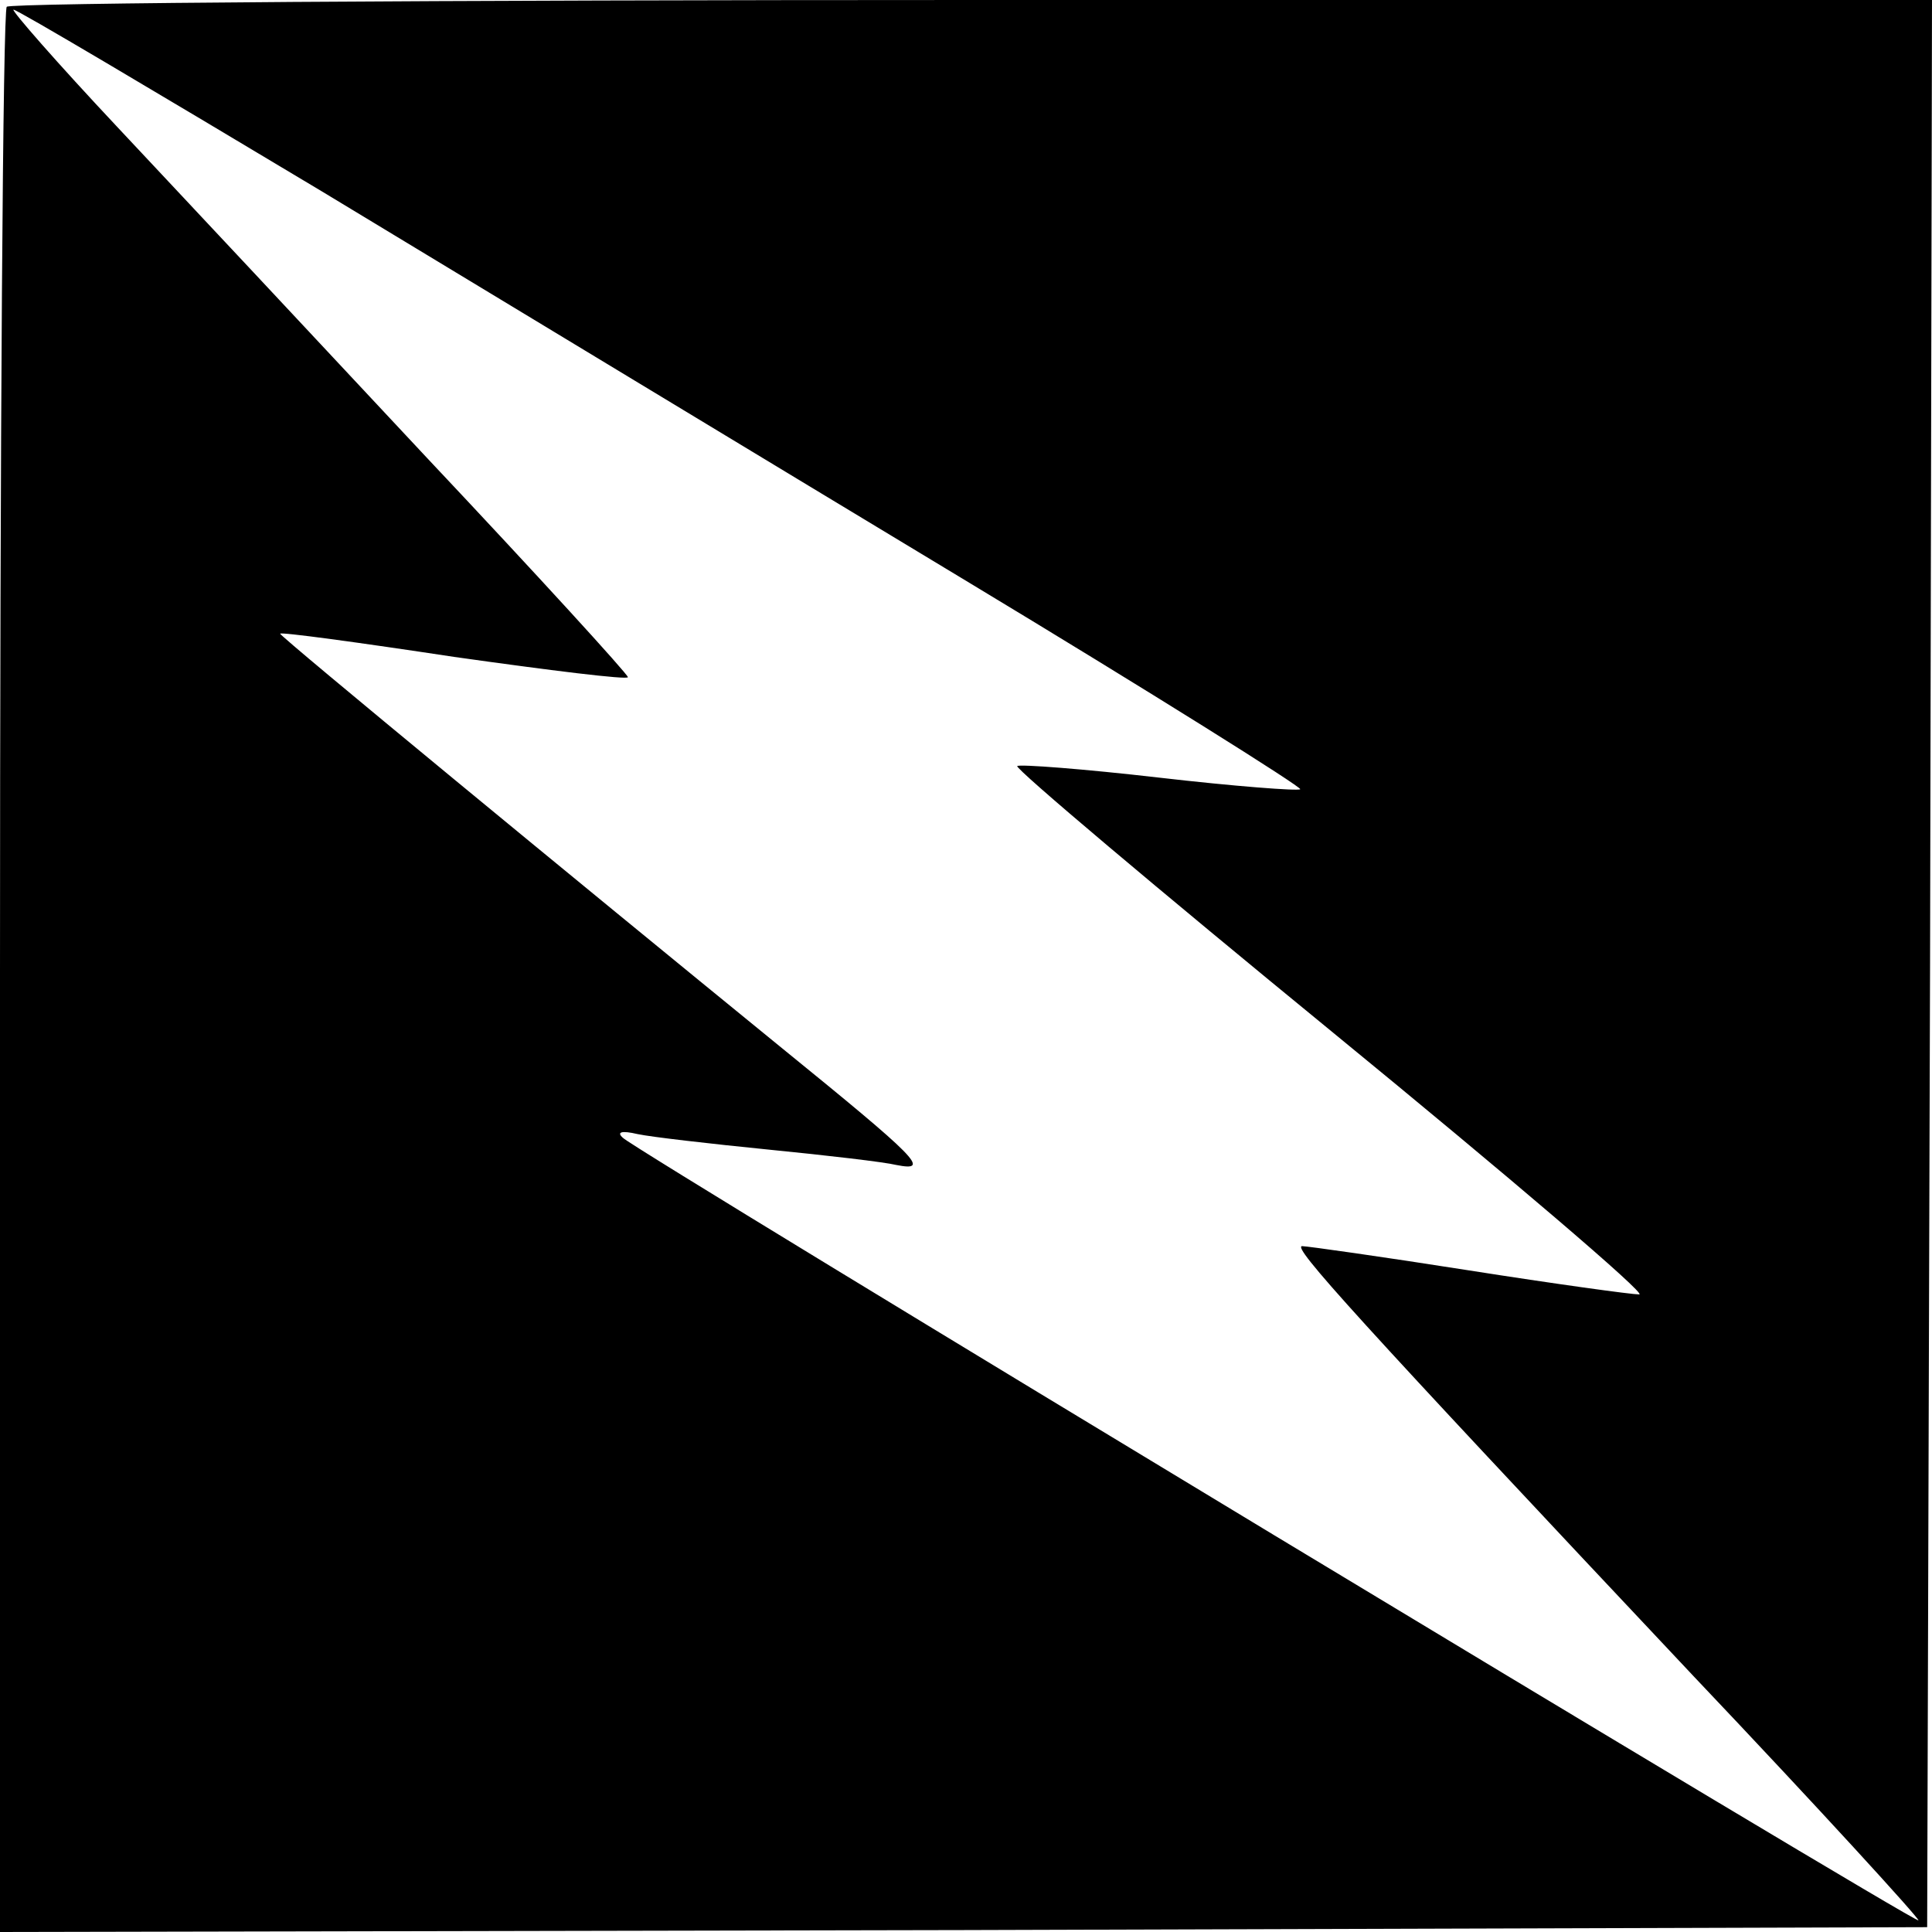
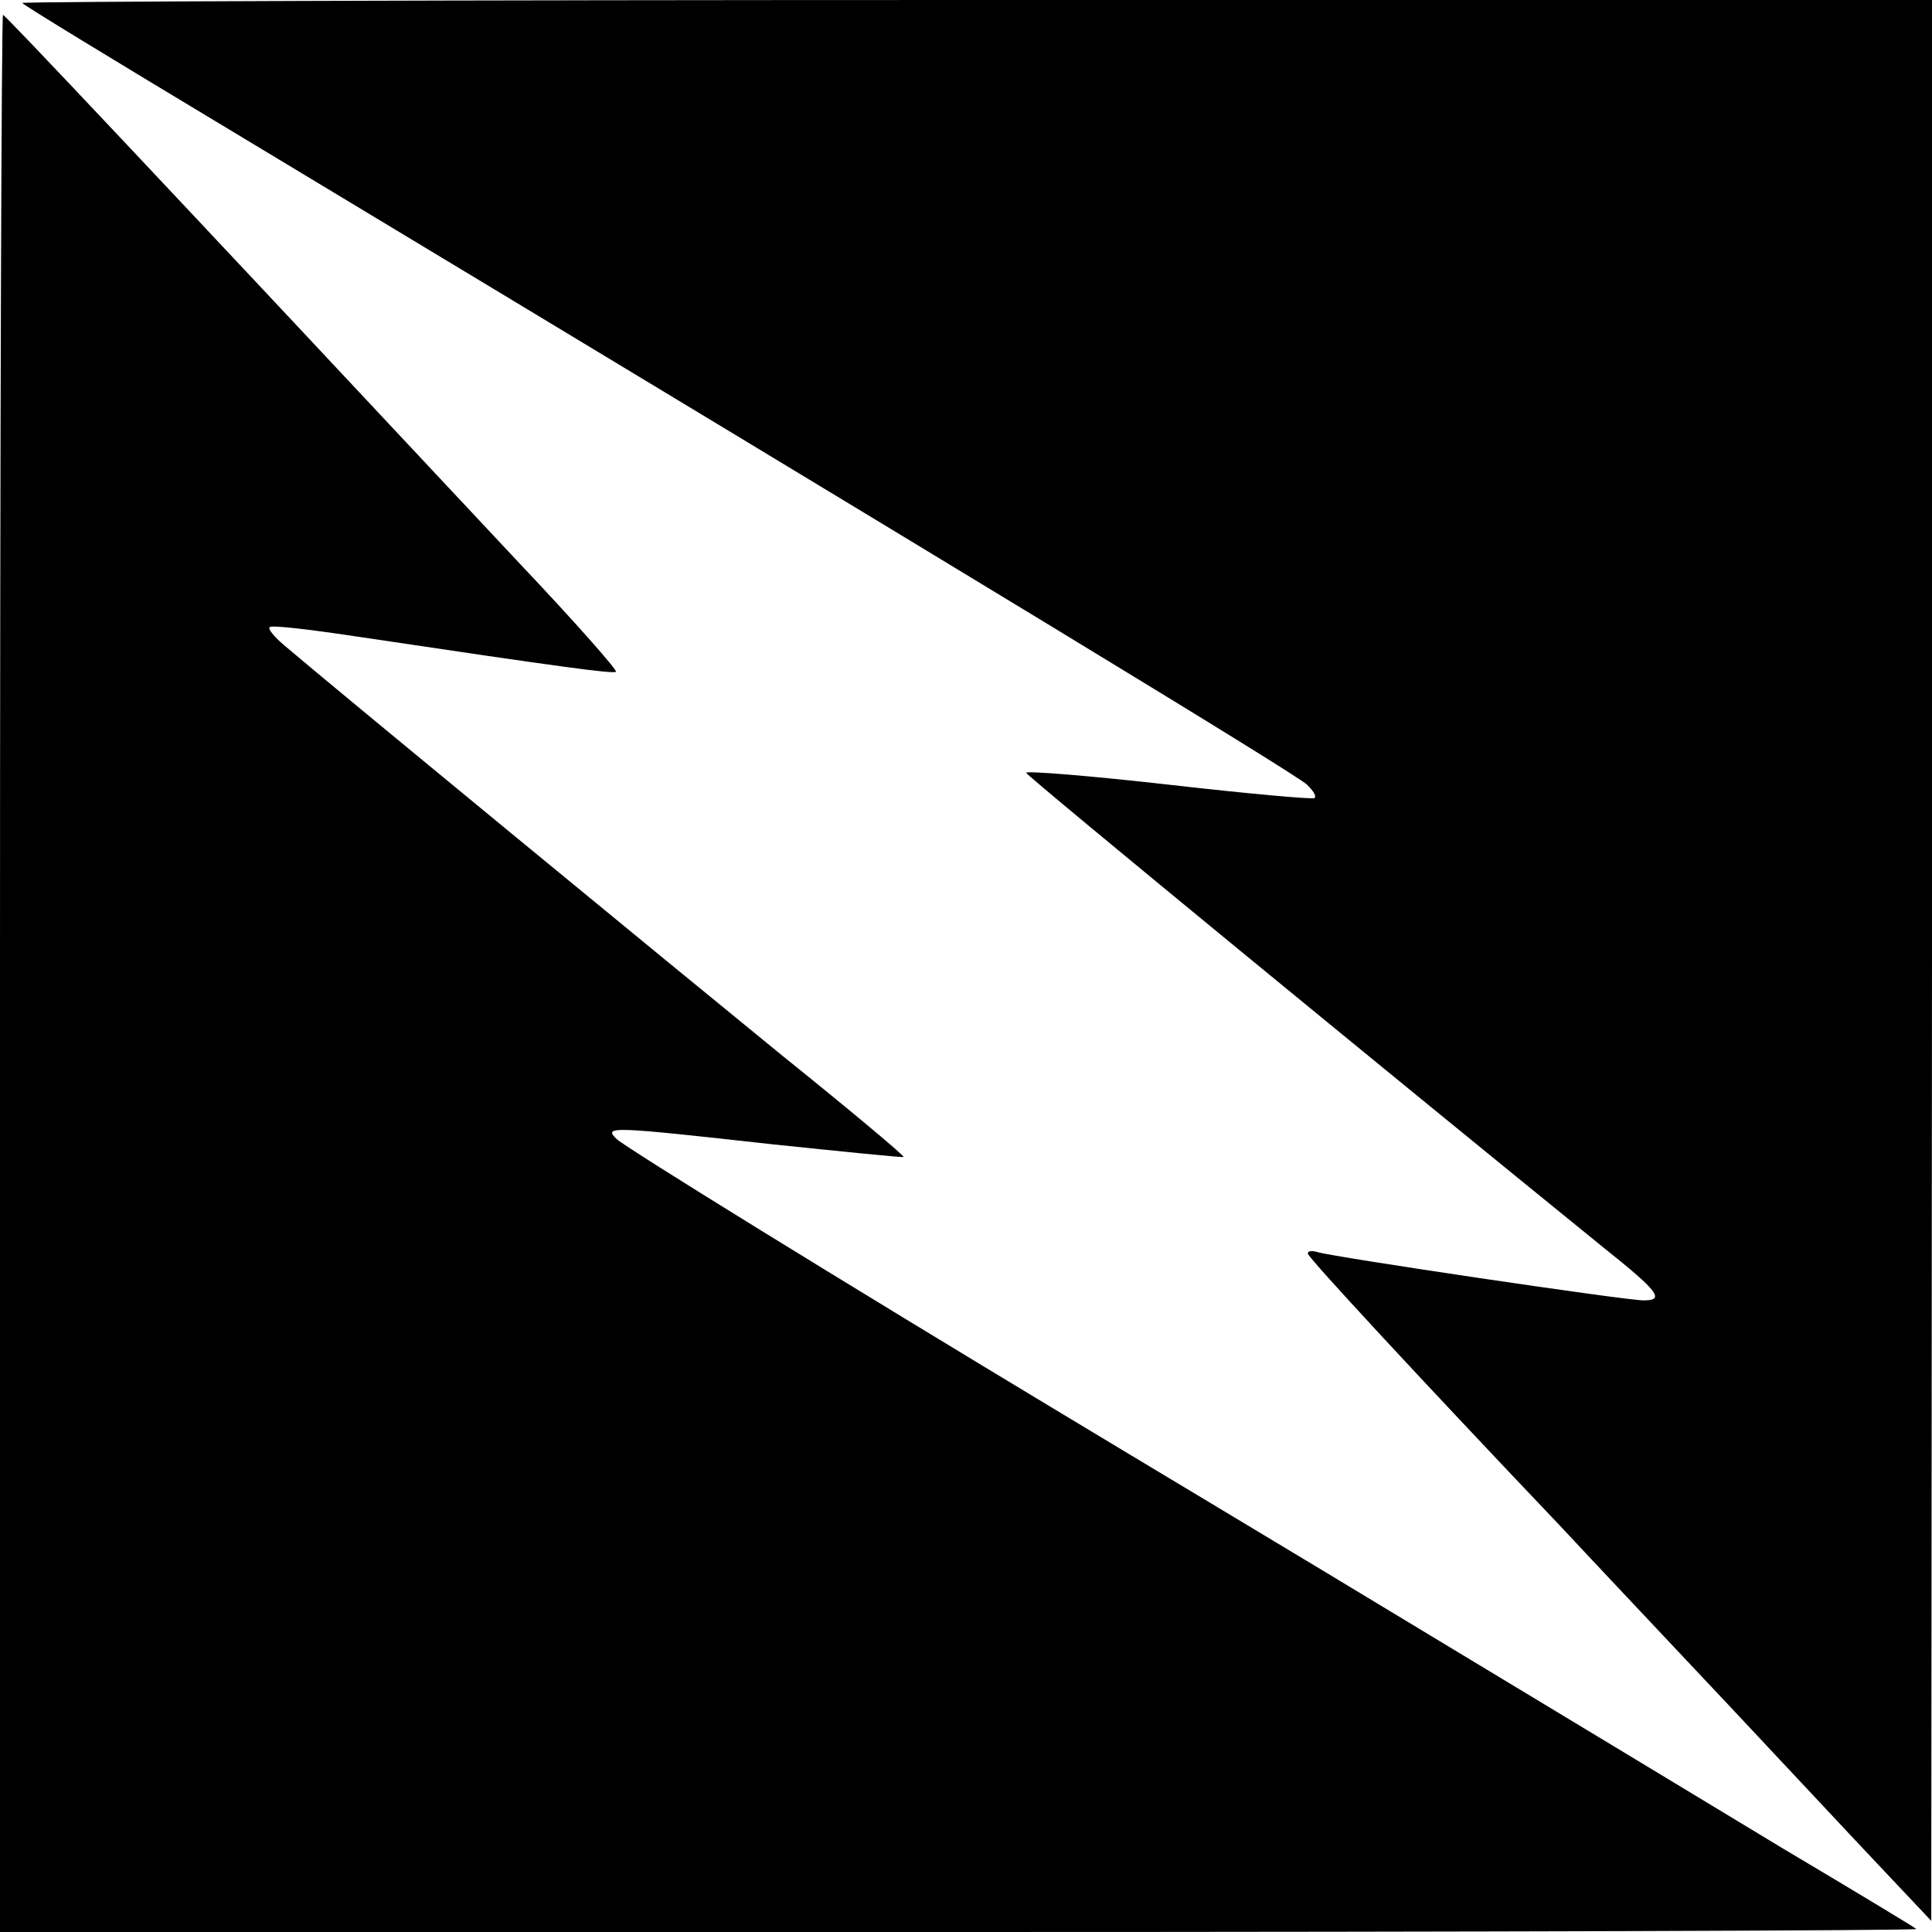
- <svg xmlns="http://www.w3.org/2000/svg" version="1.0" width="200pt" height="200pt" viewBox="0 0 200 200" preserveAspectRatio="xMidYMid meet">
-   <g transform="translate(0,200) scale(0.1,-0.1)" fill="#000000" stroke="none">
-     <path d="M7 1993 c-4 -3 -7 -453 -7 -1000 l0 -993 998 2 997 3 3 998 2 997 -993 0 c-547 0 -997 -3 -1000 -7z m326 -191 c172 -104 471 -285 665 -402 194 -117 350 -215 348 -217 -2 -2 -68 3 -146 12 -78 9 -144 14 -147 12 -2 -3 145 -127 327 -276 182 -149 325 -271 317 -271 -8 0 -88 11 -177 25 -89 14 -167 25 -172 25 -11 0 53 -71 405 -445 130 -137 234 -251 233 -253 -4 -3 -1327 796 -1341 810 -7 6 -2 8 15 4 14 -3 75 -10 135 -16 61 -6 121 -13 133 -16 36 -7 23 6 -121 123 -211 172 -517 424 -517 427 0 2 81 -9 180 -24 99 -14 180 -24 180 -21 0 3 -94 106 -208 227 -114 122 -258 276 -321 343 -62 66 -110 121 -107 121 4 0 147 -85 319 -188z" />
+ <svg xmlns="http://www.w3.org/2000/svg" version="1.0" width="260pt" height="260pt" viewBox="0 0 260 260" preserveAspectRatio="xMidYMid meet">
+   <g transform="translate(0,260) scale(0.1,-0.1)" fill="#000000" stroke="none">
+     <path d="M30 2596 c0 -2 125 -78 278 -170 1024 -617 1433 -866 1451 -882 8 -8 13 -15 10 -18 -2 -2 -91 6 -196 18 -106 12 -193 19 -192 16 0 -4 512 -424 777 -639 74 -59 83 -71 54 -71 -25 0 -422 59 -439 65 -7 2 -13 2 -13 -2 0 -5 148 -165 341 -368 41 -44 140 -149 220 -234 79 -84 174 -186 211 -225 l67 -71 1 1293 0 1292 -1285 0 c-707 0 -1285 -2 -1285 -4z" />
+     <path d="M0 1290 l0 -1290 1292 0 c710 0 1289 2 1287 4 -2 2 -83 51 -179 108 -96 58 -314 190 -485 293 -170 103 -389 234 -485 292 -299 180 -584 356 -600 370 -19 18 -7 17 210 -7 96 -10 175 -18 176 -17 2 1 -72 63 -164 137 -146 119 -607 498 -670 552 -13 11 -22 22 -19 24 2 3 53 -3 113 -12 288 -43 349 -51 353 -48 2 2 -56 68 -130 146 -496 530 -692 738 -695 738 -2 0 -4 -580 -4 -1290z" />
  </g>
</svg>
